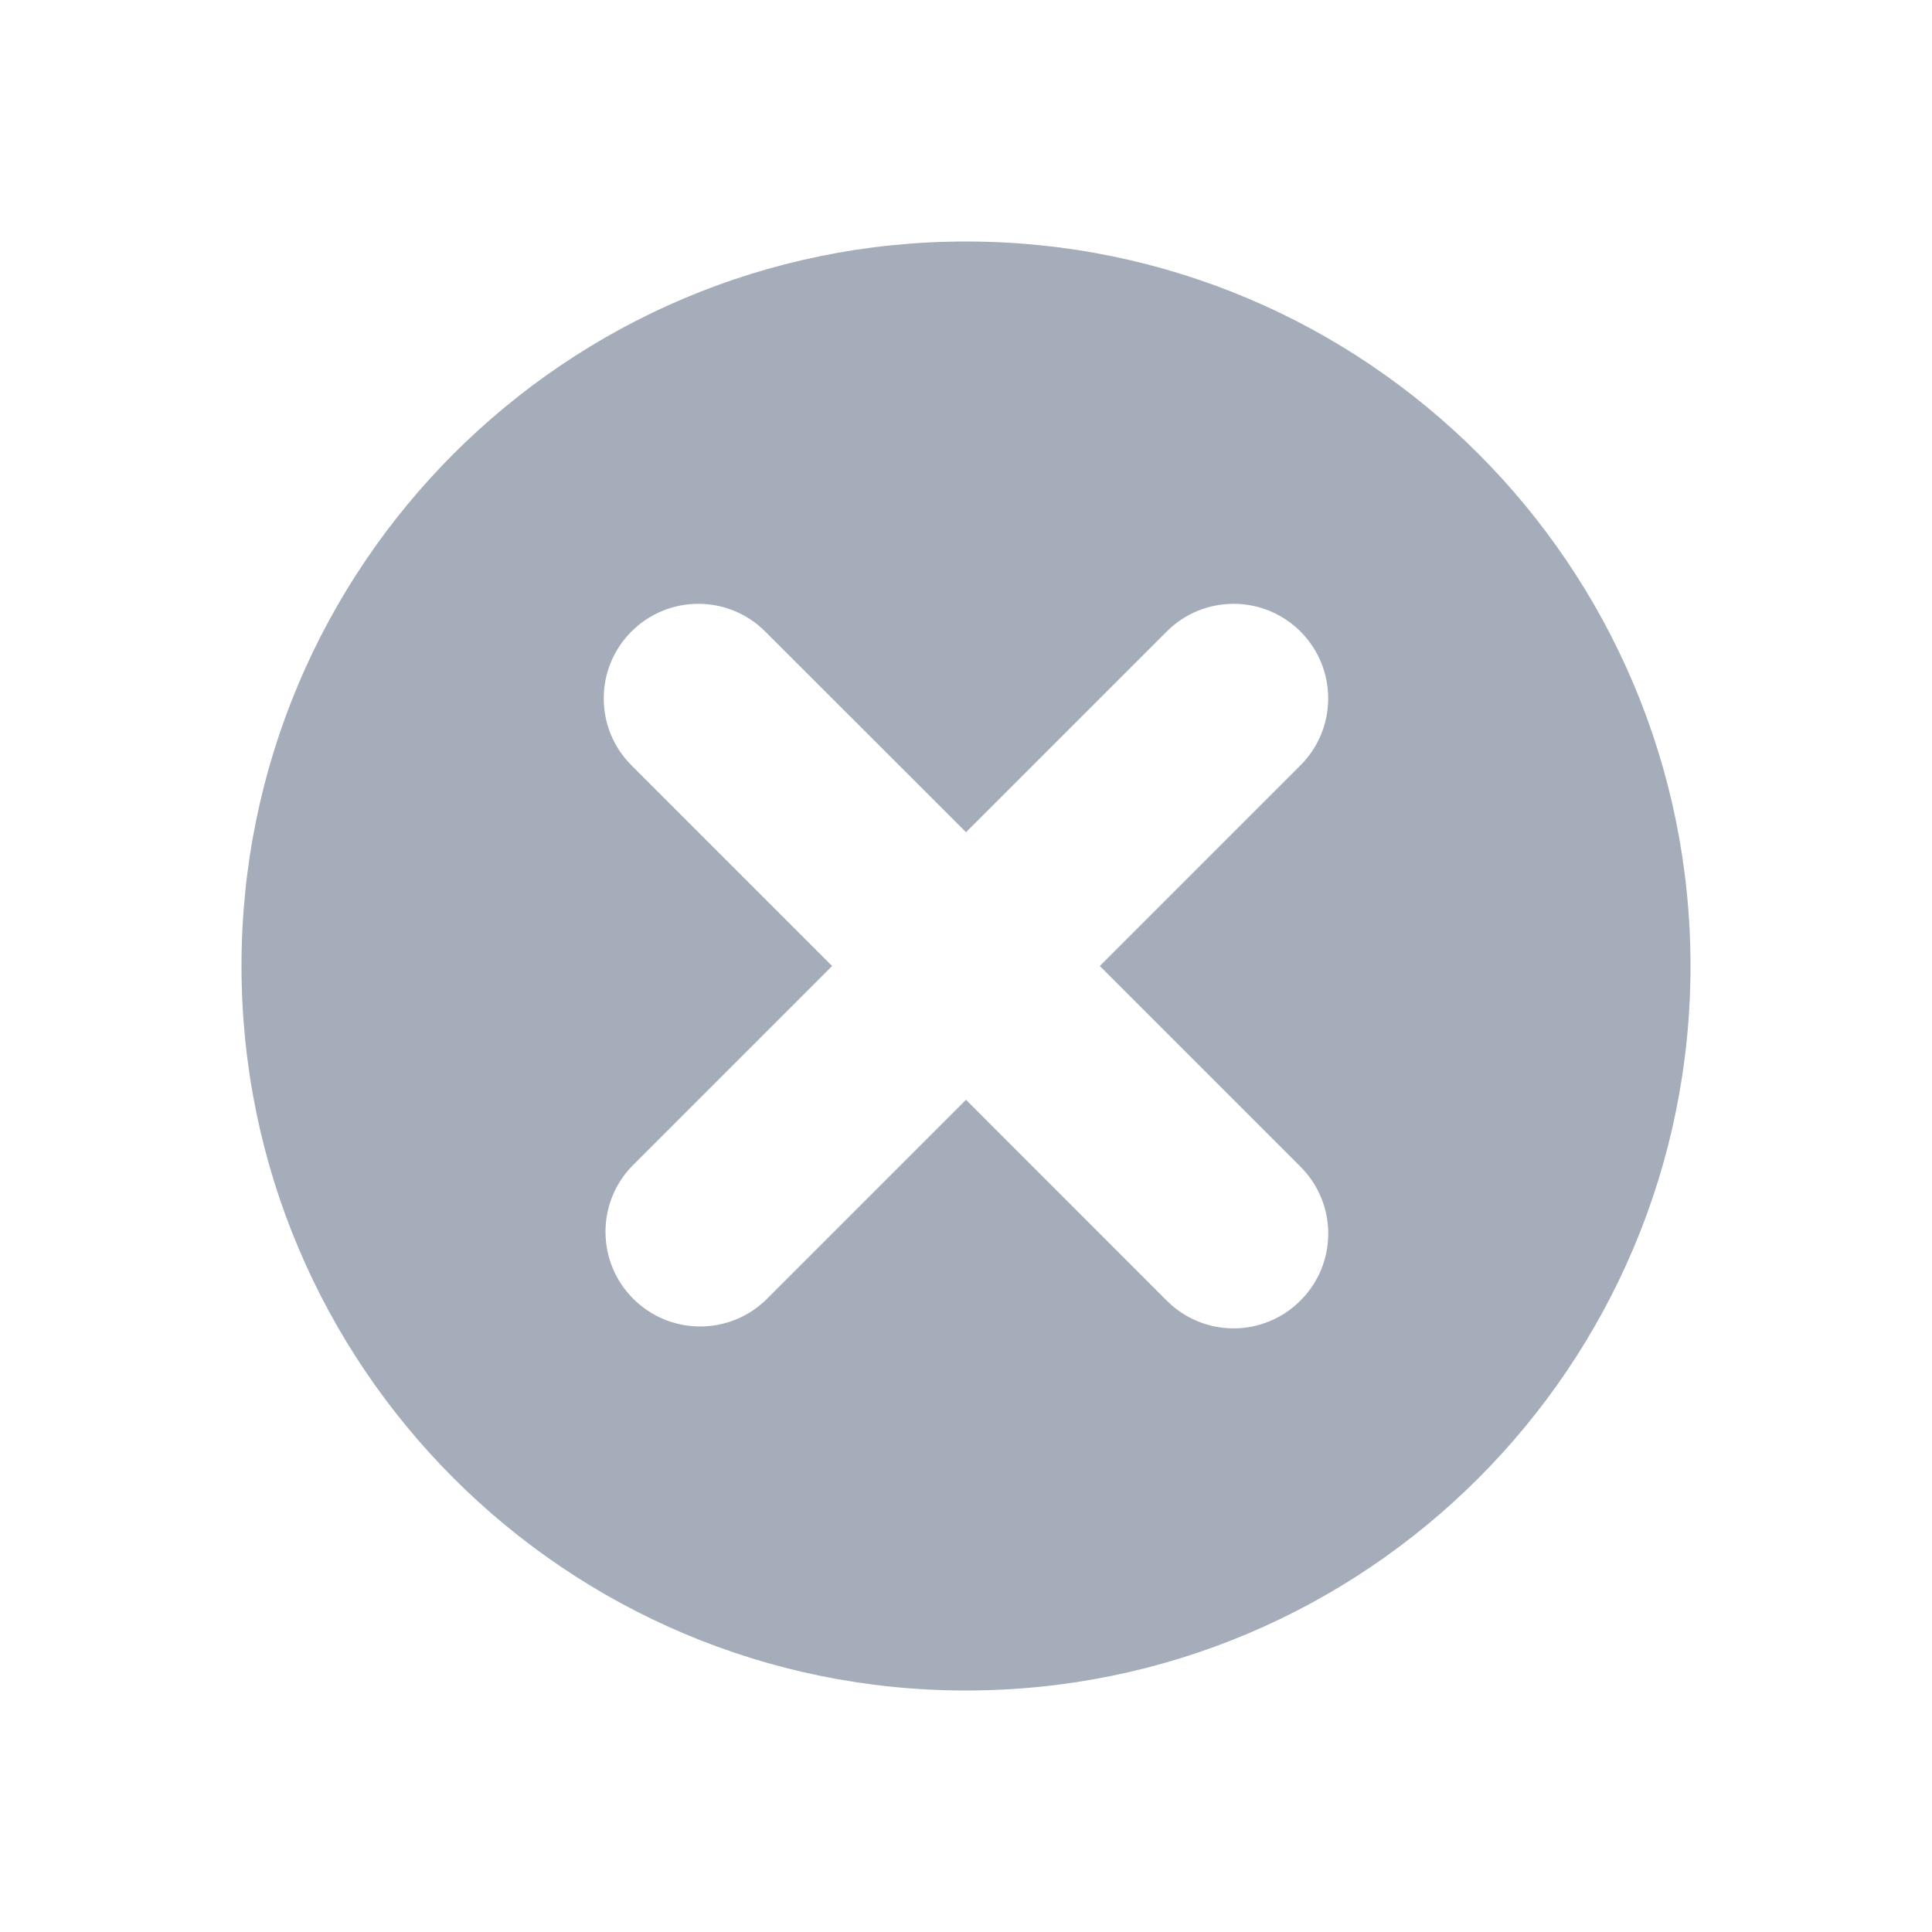
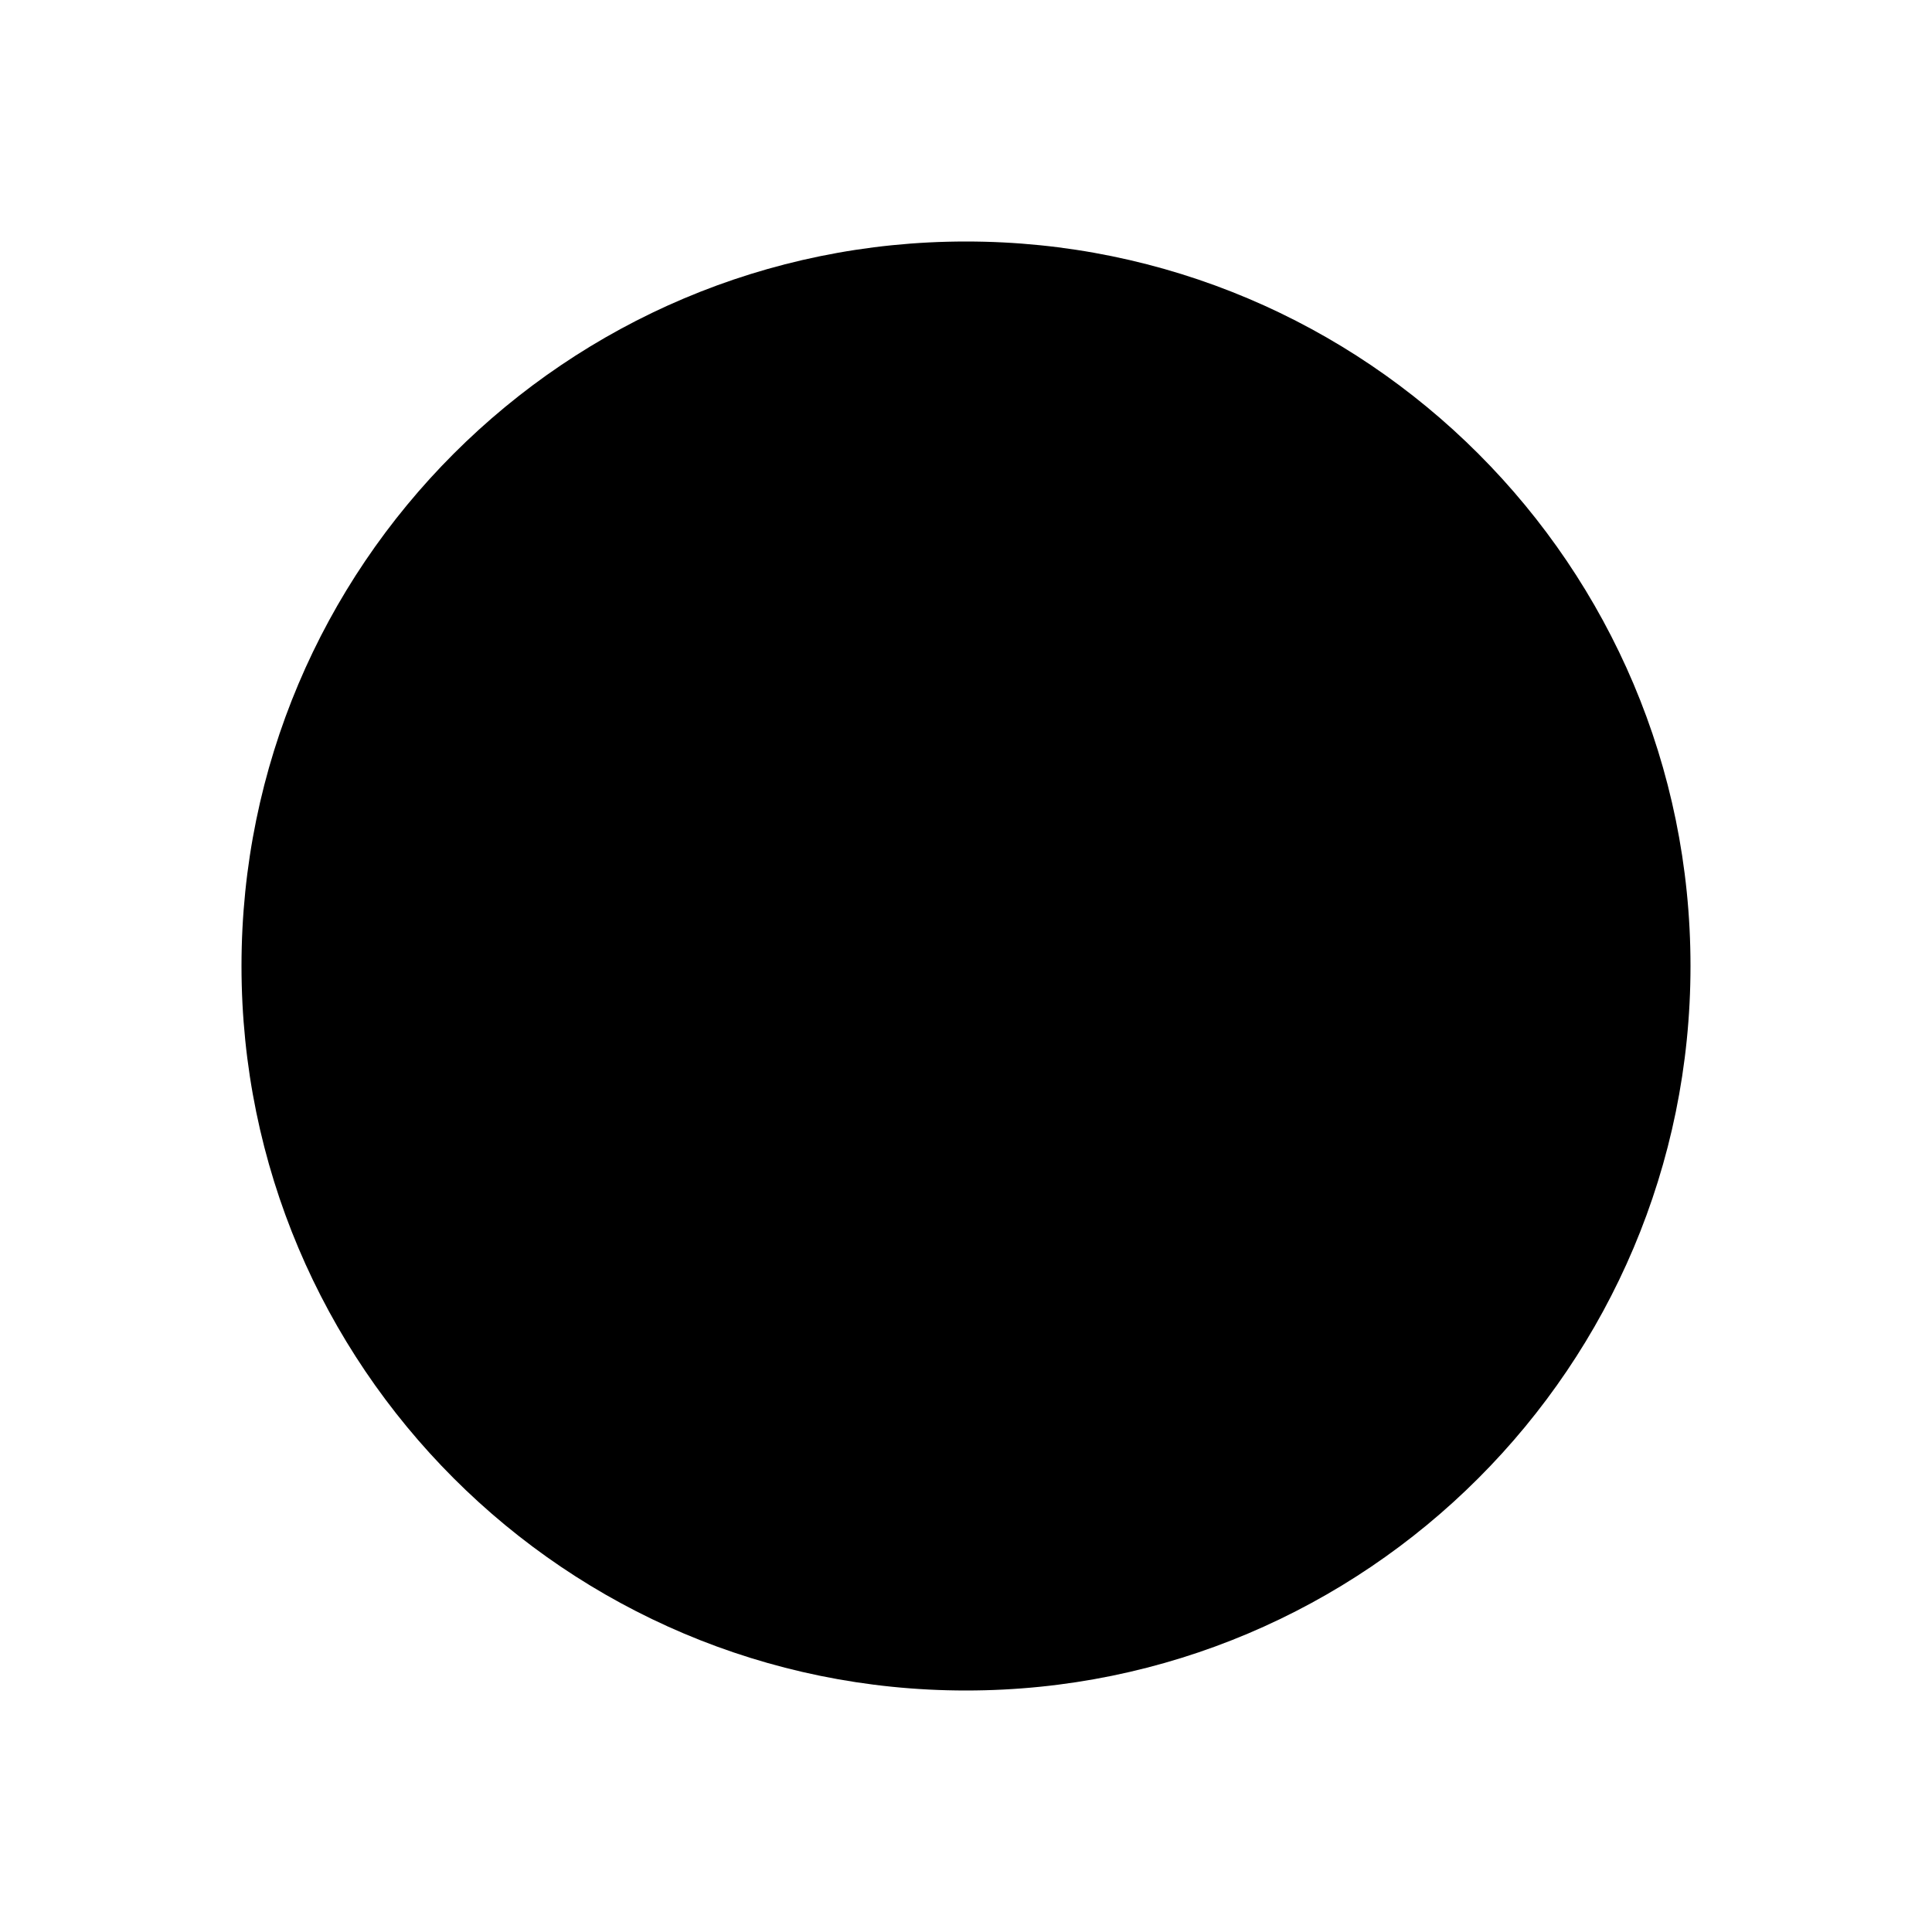
<svg width="24" height="24" viewBox="0 0 24 24">
-   <path d="M12 21a9 9 0 1 1 0-18 9 9 0 0 1 0 18zm4.155-6.507L13.662 12l2.493-2.493a1.174 1.174 0 1 0-1.662-1.662L12 10.338 9.506 7.845a1.174 1.174 0 1 0-1.662 1.662L10.337 12l-2.493 2.493a1.176 1.176 0 0 0 1.662 1.663L12 13.662l2.493 2.494a1.172 1.172 0 0 0 1.662 0c.46-.46.46-1.203 0-1.663z" fill="#A5ADBA" fill-rule="evenodd" />
+   <g fill-rule="evenodd">
+     <circle fill="currentColor" cx="12" cy="12" r="9" />
+     <path d="M16.155 14.493a1.174 1.174 0 1 1-1.662 1.663L12 13.662l-2.494 2.494a1.172 1.172 0 0 1-1.662 0 1.176 1.176 0 0 1 0-1.663L10.337 12 7.844 9.507a1.176 1.176 0 0 1 1.662-1.662L12 10.338l2.493-2.493a1.174 1.174 0 1 1 1.662 1.662L13.662 12l2.493 2.493z" fill="inherit" />
+   </g>
</svg>
